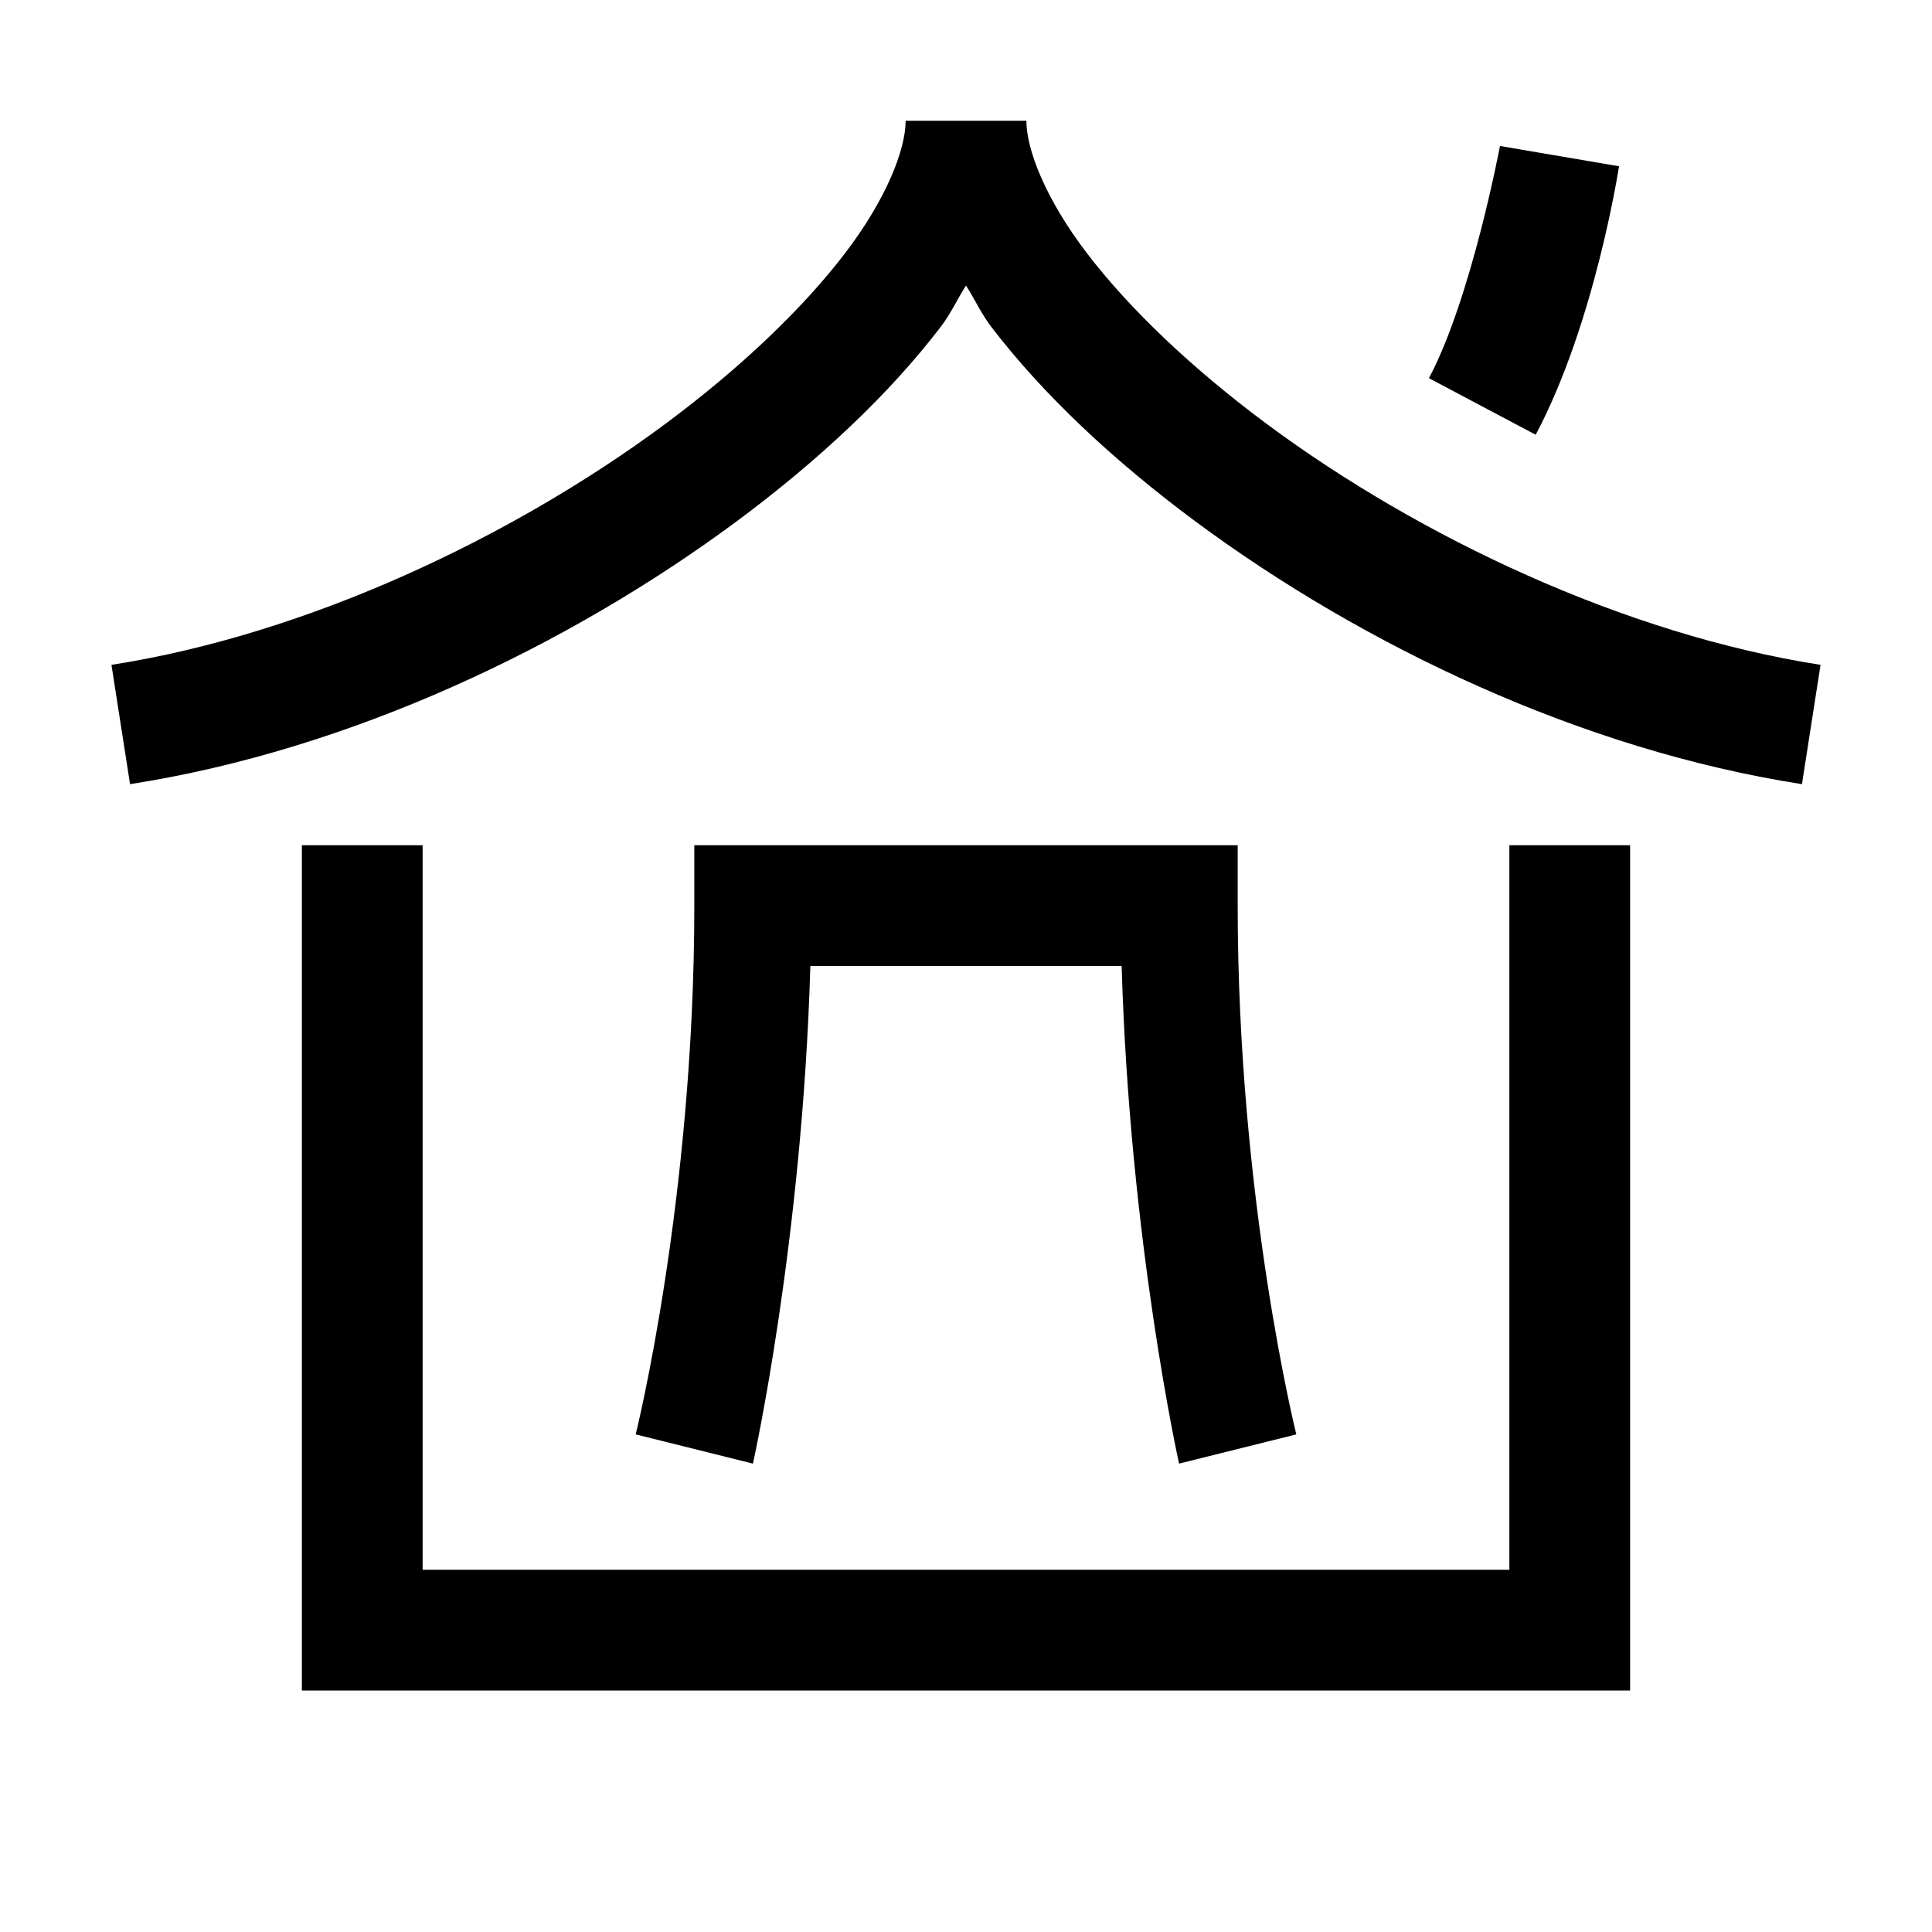
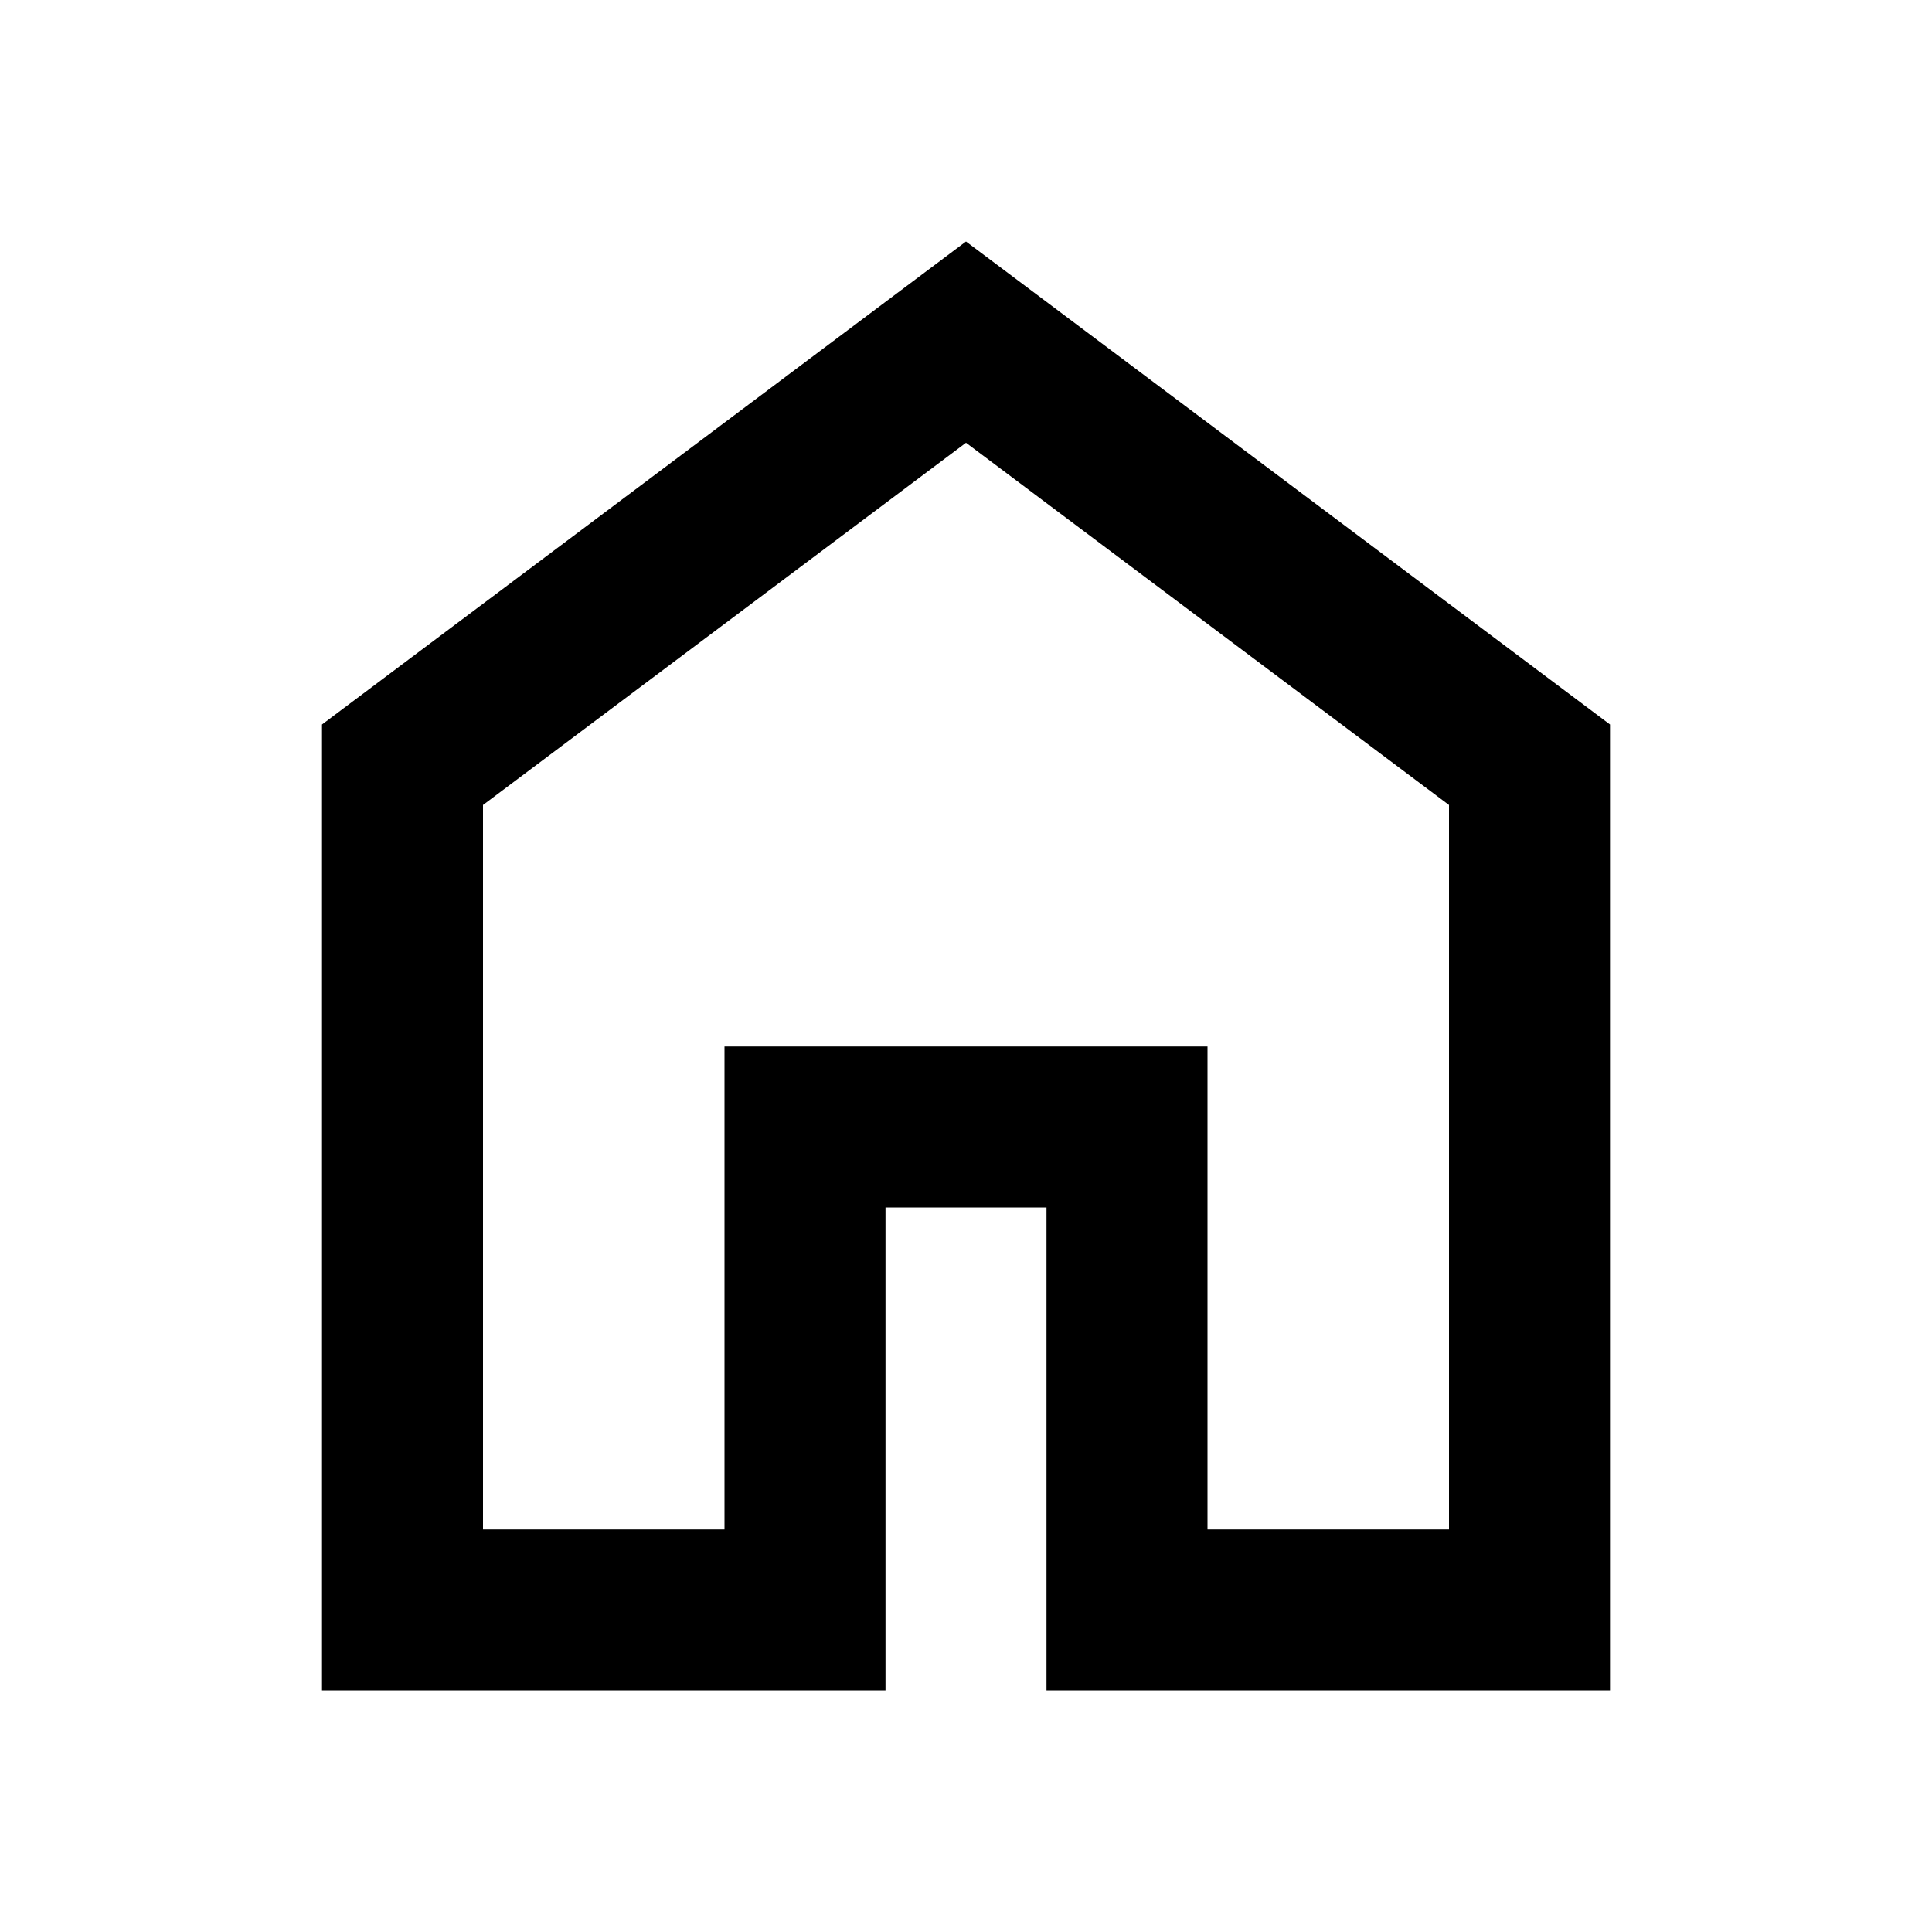
- <svg xmlns="http://www.w3.org/2000/svg" viewBox="0 0 32 32" width="160px" height="160px">
-   <path d="M 15 2 C 15 2.473 14.686 3.294 13.99 4.203 C 13.294 5.112 12.256 6.106 10.998 7.037 C 8.483 8.899 5.092 10.506 1.846 11.012 L 2.154 12.988 C 5.82 12.418 9.431 10.685 12.188 8.645 C 13.566 7.624 14.729 6.527 15.578 5.418 C 15.752 5.191 15.852 4.959 16 4.73 C 16.148 4.959 16.248 5.191 16.422 5.418 C 17.271 6.527 18.434 7.624 19.812 8.645 C 22.569 10.685 26.18 12.418 29.846 12.988 L 30.154 11.012 C 26.908 10.506 23.517 8.899 21.002 7.037 C 19.744 6.106 18.706 5.112 18.01 4.203 C 17.314 3.294 17 2.473 17 2 L 15 2 z M 24.844 2.418 C 24.844 2.418 24.372 4.936 23.668 6.264 L 25.436 7.201 C 26.422 5.342 26.816 2.754 26.816 2.754 L 24.844 2.418 z M 5 14 L 5 28 L 27 28 L 27 14 L 25 14 L 25 26 L 7 26 L 7 14 L 5 14 z M 11.5 14 L 11.5 15 C 11.5 19.867 10.529 23.758 10.529 23.758 L 12.471 24.242 C 12.471 24.242 13.288 20.58 13.422 16 L 18.578 16 C 18.712 20.58 19.529 24.242 19.529 24.242 L 21.471 23.758 C 21.471 23.758 20.5 19.867 20.5 15 L 20.5 14 L 11.5 14 z" />
+ <svg xmlns="http://www.w3.org/2000/svg" height="24px" viewBox="0 -960 960 960" width="24px" fill="#000">
+   <path d="M240-200h120v-240h240v240h120v-360L480-740 240-560v360Zm-80 80v-480l320-240 320 240v480H520v-240h-80v240H160Zm320-350Z" />
</svg>
